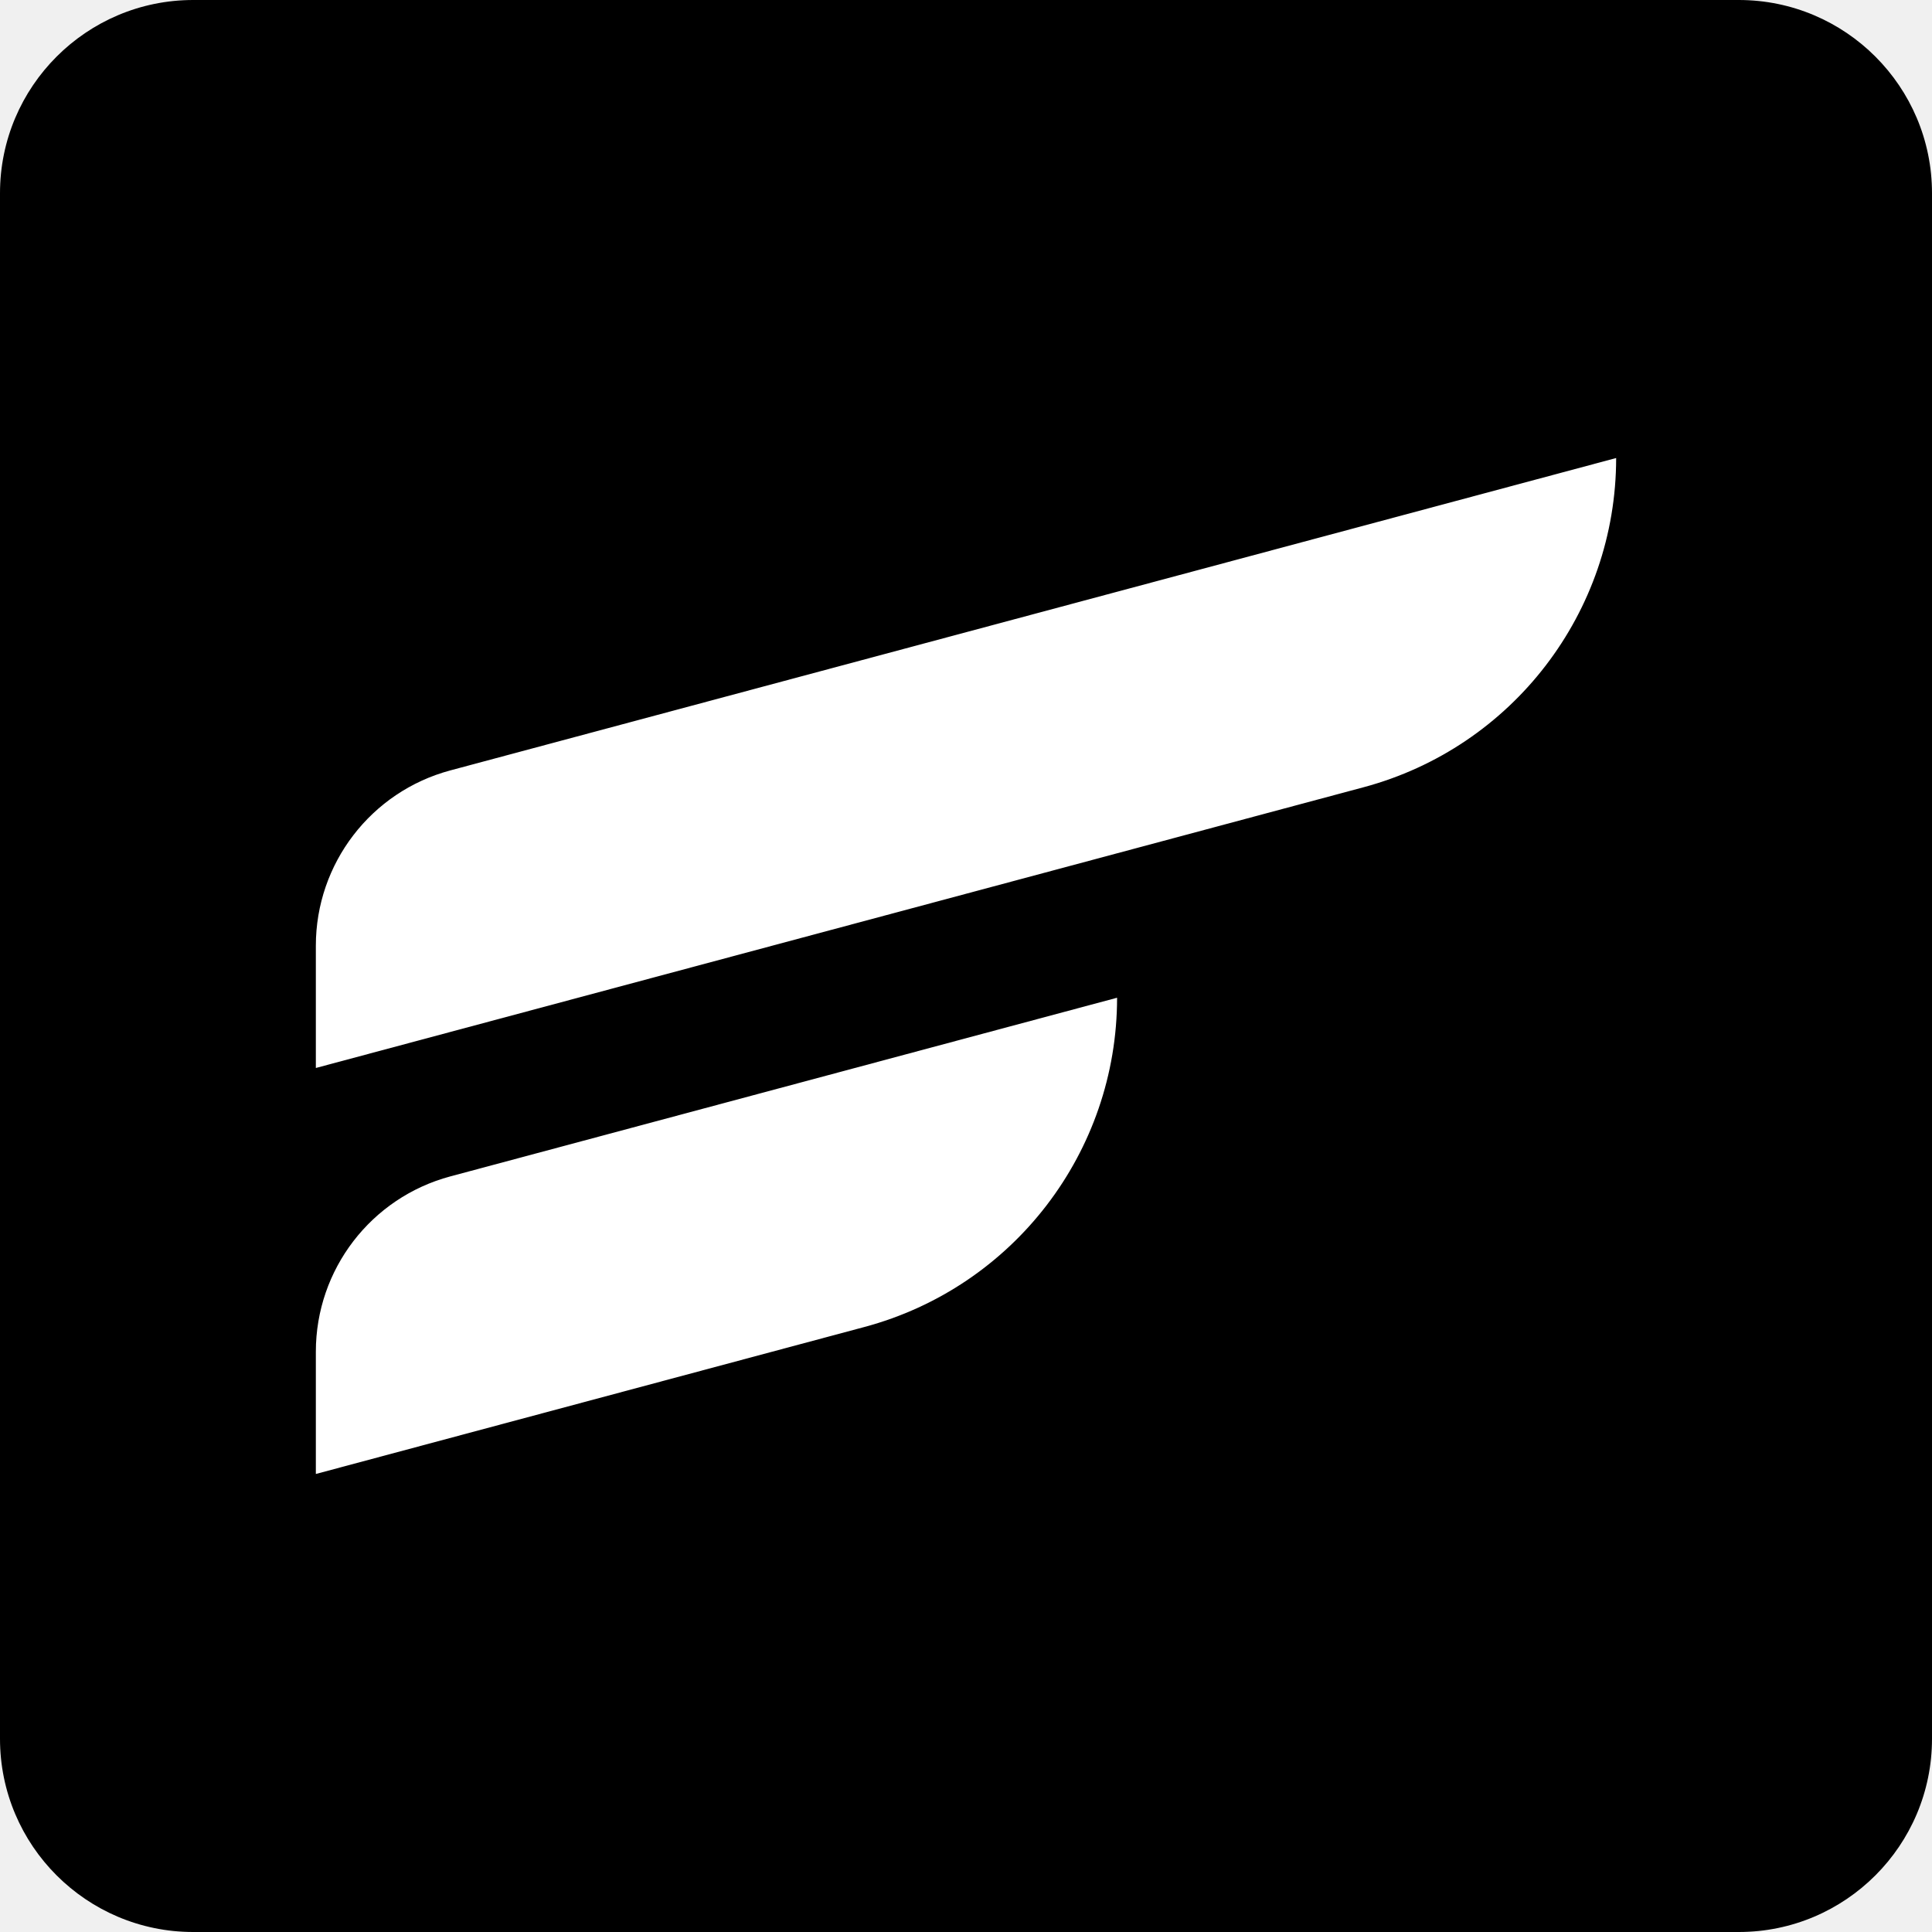
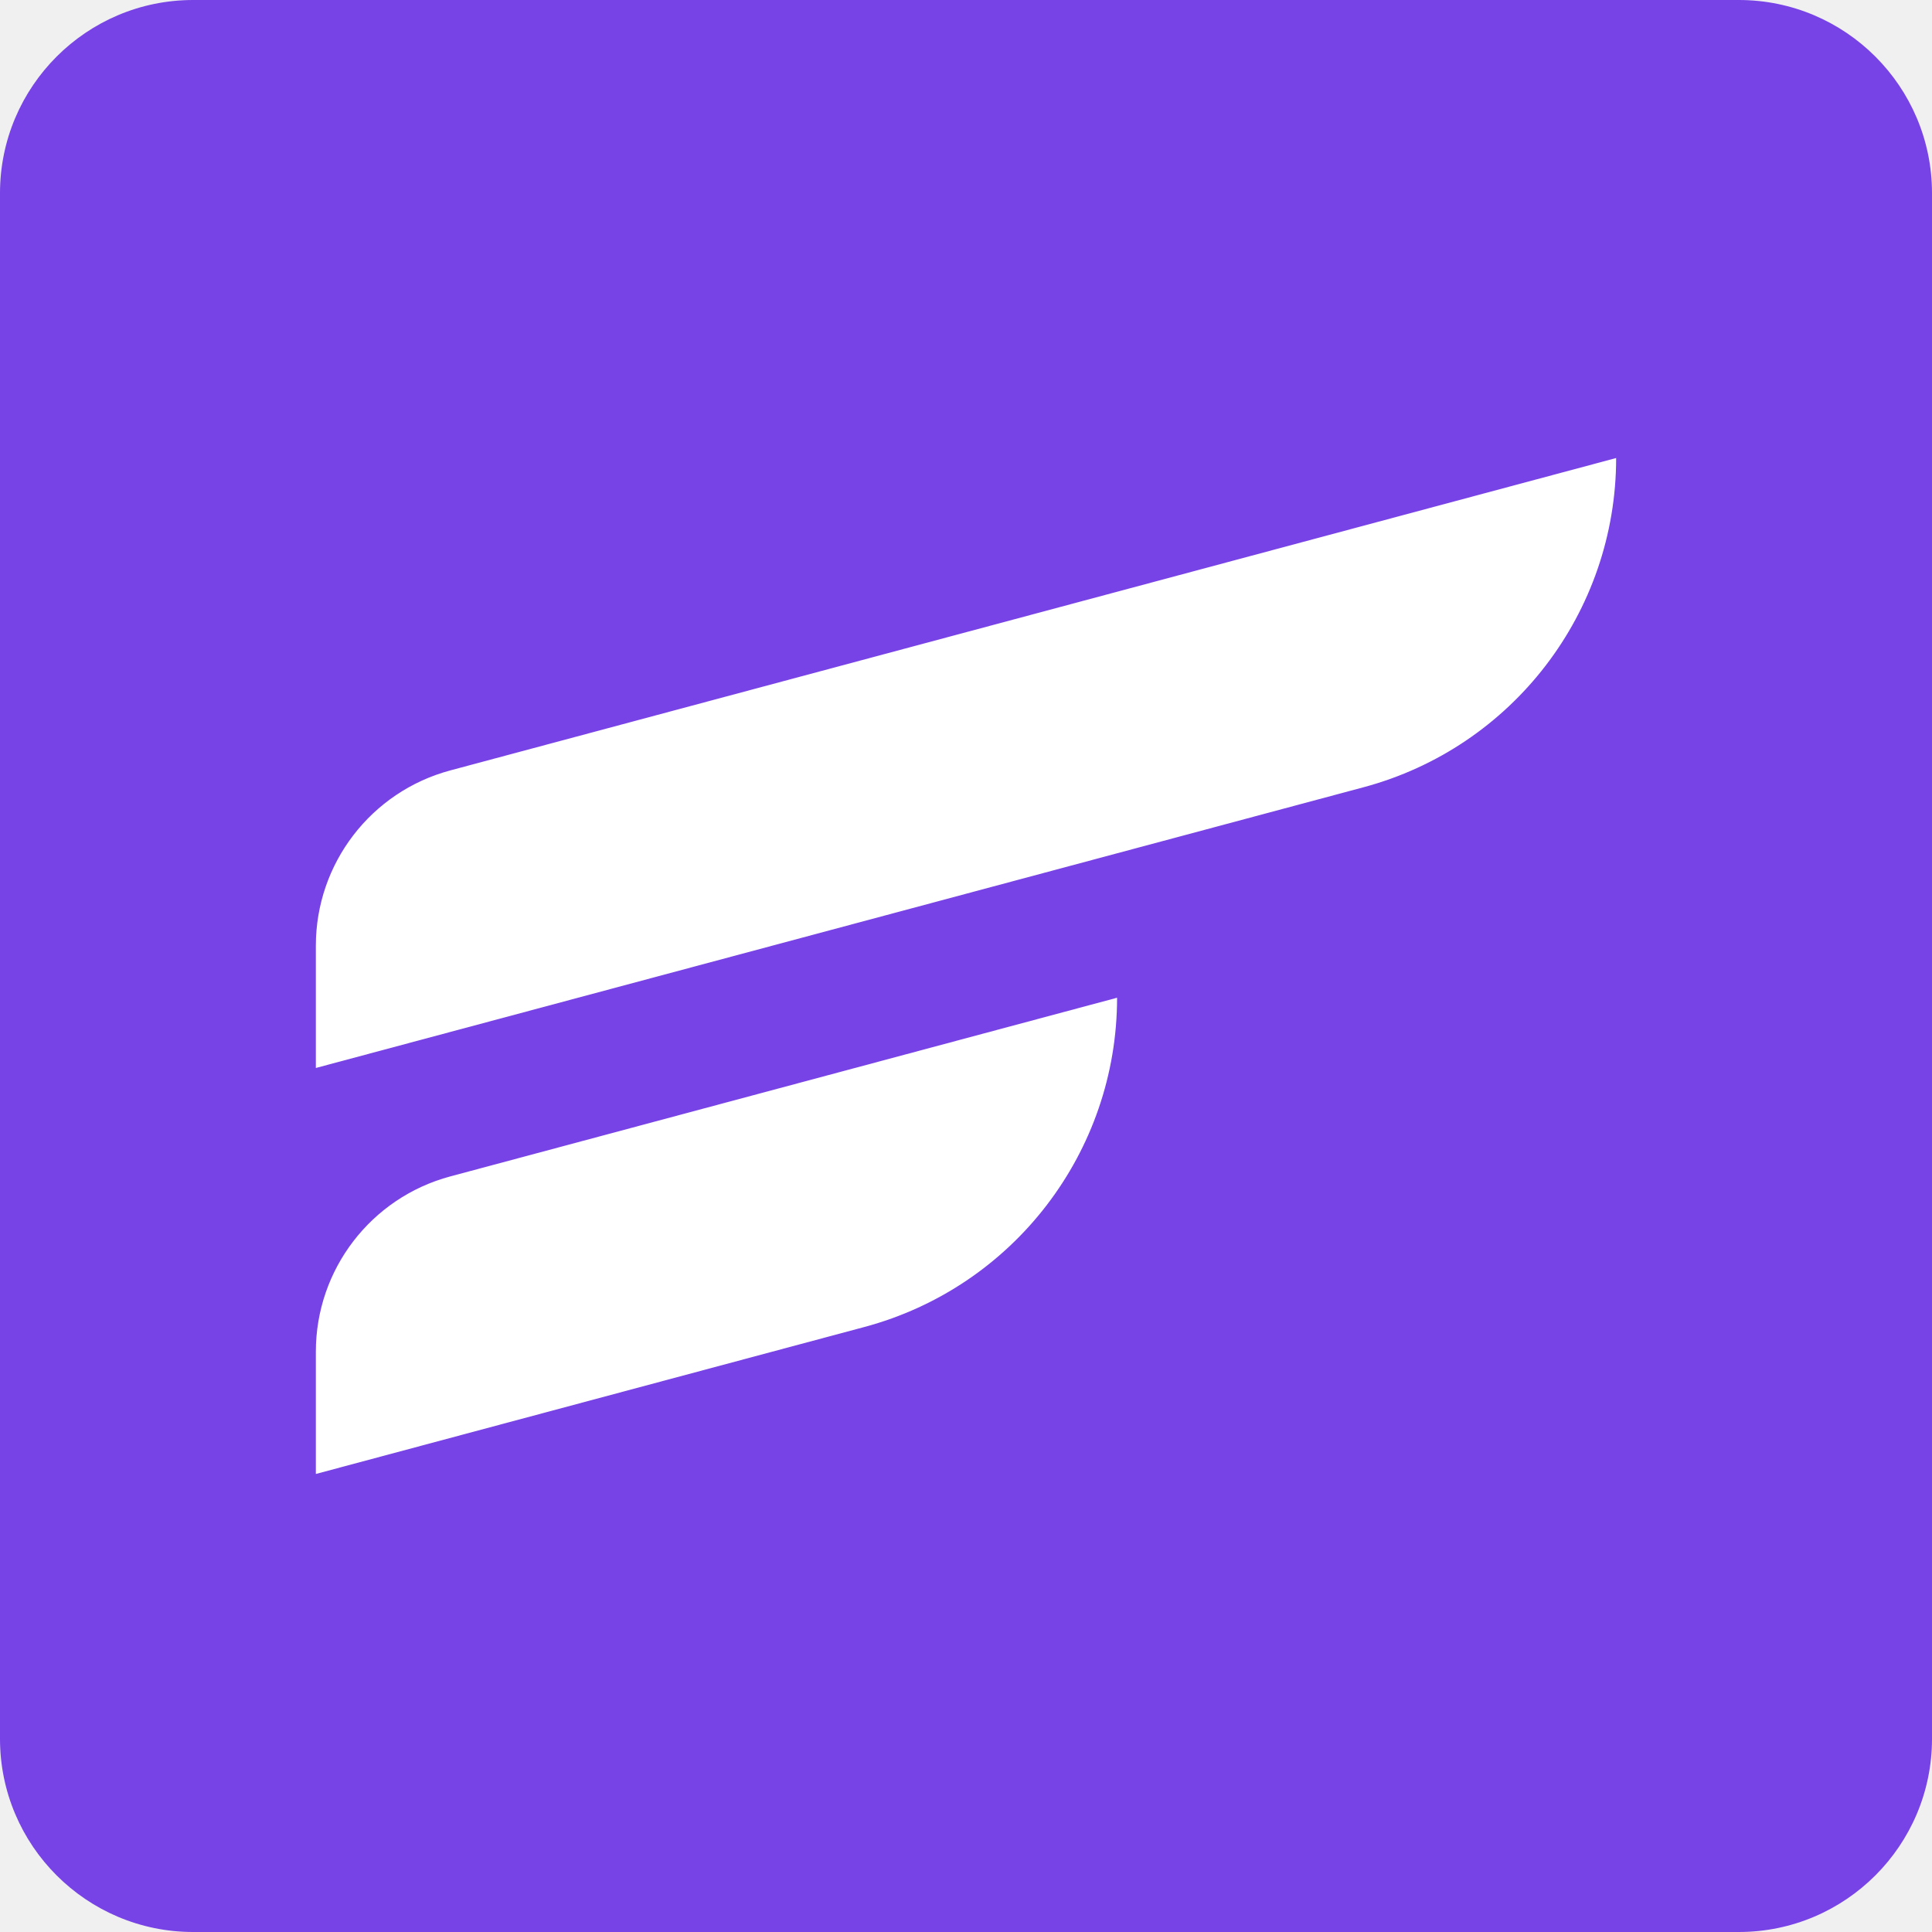
- <svg xmlns="http://www.w3.org/2000/svg" width="50" height="50" viewBox="0 0 300 300" version="1.1" xml:space="preserve" style="fill-rule:evenodd;clip-rule:evenodd;stroke-linejoin:round;stroke-miterlimit:2;">
-   <path d="M300,30c0,-16.557 -13.443,-30 -30,-30l-240,0c-16.557,0 -30,13.443 -30,30l0,240c0,16.557 13.443,30 30,30l240,0c16.557,0 30,-13.443 30,-30l0,-240Z" />
+ <svg xmlns="http://www.w3.org/2000/svg" width="100%" height="100%" viewBox="0 0 300 300" version="1.1" xml:space="preserve" style="fill-rule:evenodd;clip-rule:evenodd;stroke-linejoin:round;stroke-miterlimit:2;">
  <g>
-     <path d="M250.955,71.122c0,-0 -129.408,34.674 -181.023,48.505c-12.32,3.301 -20.887,14.465 -20.887,27.22c-0,9.696 -0,18.989 -0,18.989c-0,0 103.954,-27.854 162.681,-43.59c23.139,-6.2 39.229,-27.169 39.229,-51.124c0,-0 0,-0 0,-0Z" style="fill:#fff;" />
-     <path d="M173.46,154.928c-0,0 -68.092,18.246 -103.528,27.741c-12.32,3.301 -20.887,14.465 -20.887,27.22c-0,9.696 -0,18.989 -0,18.989c-0,0 48.721,-13.054 85.185,-22.825c23.14,-6.2 39.23,-27.169 39.23,-51.124c-0,-0.001 -0,-0.001 -0,-0.001Z" style="fill:#fff;" />
+     <g>
+       <g>
+         <path d="M300,30c0,-16.557 -13.443,-30 -30,-30l-240,0c-16.557,0 -30,13.443 -30,30l0,240c0,16.557 13.443,30 30,30l240,0c16.557,0 30,-13.443 30,-30l0,-240Z" style="fill:#7742e6;" />
+         <g>
+           <path d="M250.955,71.122c0,-0 -129.408,34.674 -181.023,48.505c-12.32,3.301 -20.887,14.465 -20.887,27.22c-0,9.696 -0,18.989 -0,18.989c-0,0 103.954,-27.854 162.681,-43.59c23.139,-6.2 39.229,-27.169 39.229,-51.124l0,-0Z" style="fill:#fff;" />
+           <path d="M173.46,154.928c-0,0 -68.092,18.246 -103.528,27.741c-12.32,3.301 -20.887,14.465 -20.887,27.22c-0,9.696 -0,18.989 -0,18.989c-0,0 48.721,-13.054 85.185,-22.825c23.14,-6.2 39.23,-27.169 39.23,-51.124l-0,-0.001Z" style="fill:#fff;" />
+         </g>
+       </g>
+     </g>
  </g>
</svg>
